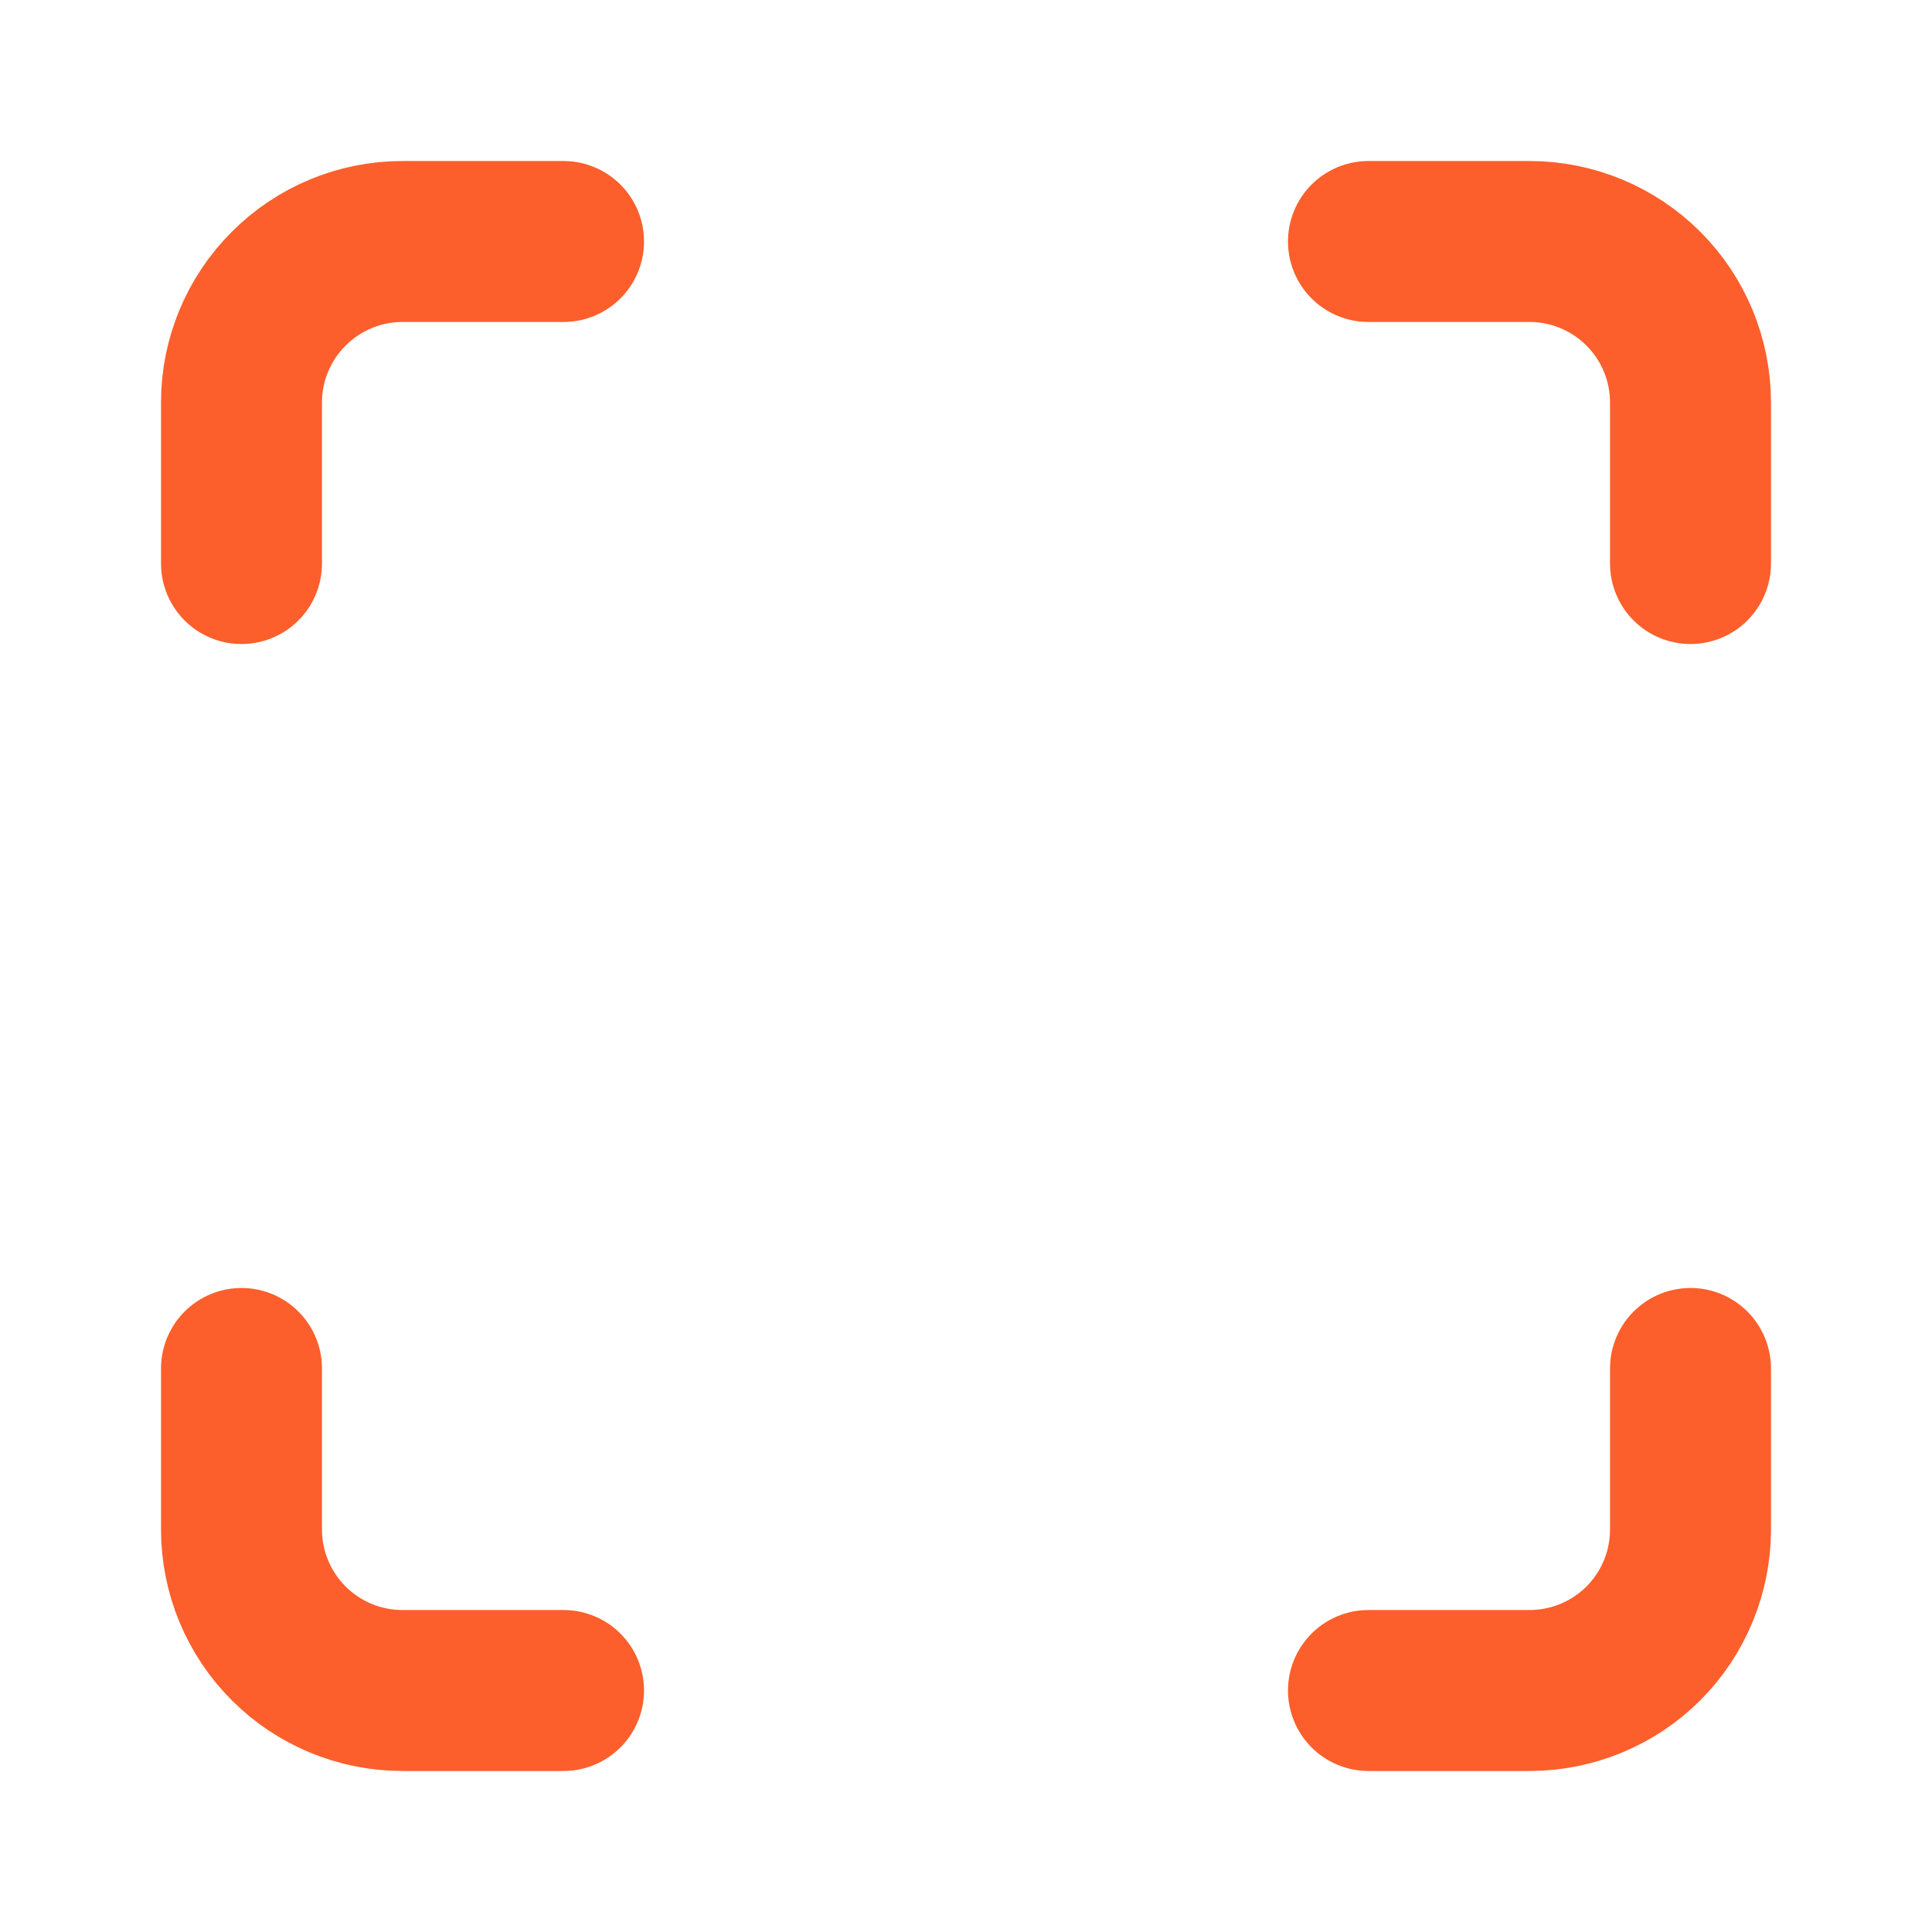
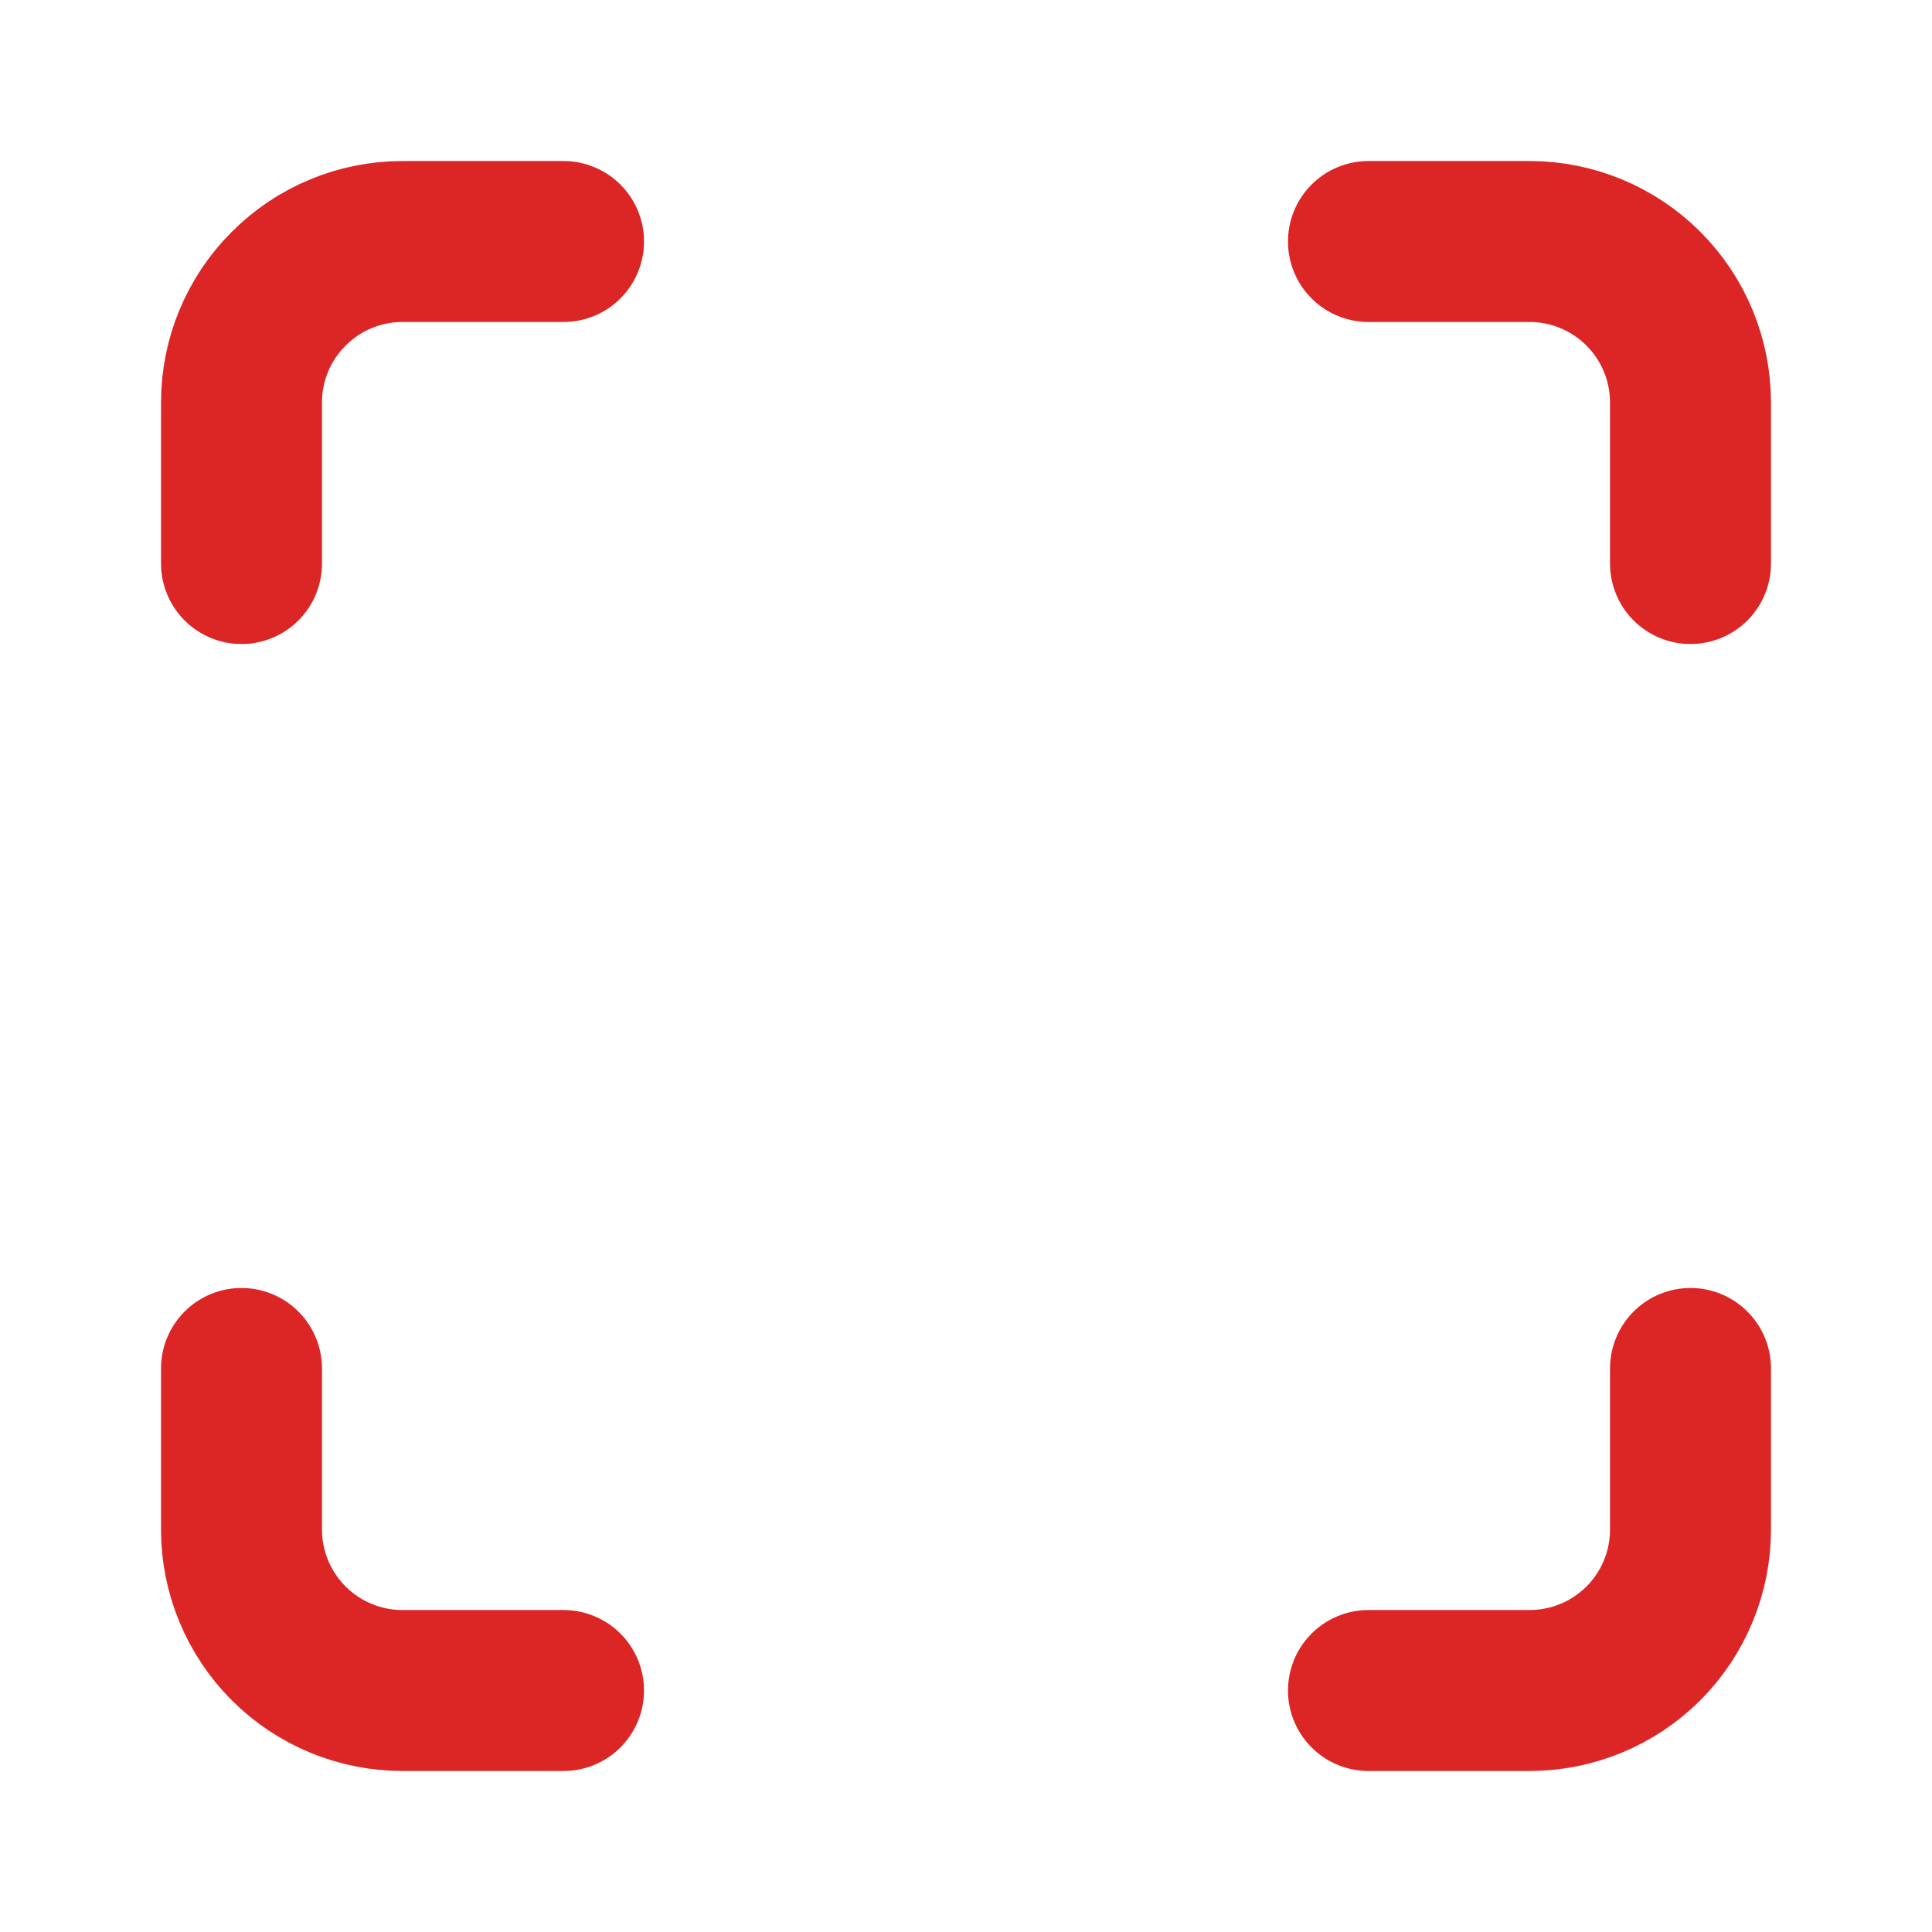
<svg xmlns="http://www.w3.org/2000/svg" width="16" height="16" viewBox="0 0 16 16" fill="none">
-   <path d="M2 4.667V3.333C2 2.98 2.14 2.641 2.391 2.391C2.641 2.14 2.98 2 3.333 2H4.667M11.333 2H12.667C13.02 2 13.359 2.14 13.61 2.391C13.86 2.641 14 2.98 14 3.333V4.667M14 11.333V12.667C14 13.02 13.86 13.359 13.61 13.61C13.359 13.86 13.02 14 12.667 14H11.333M4.667 14H3.333C2.98 14 2.641 13.86 2.391 13.61C2.14 13.359 2 13.02 2 12.667V11.333" stroke="#FC5F2B" stroke-width="1.333" stroke-linecap="round" stroke-linejoin="round" />
+   <path d="M2 4.667V3.333C2 2.98 2.14 2.641 2.391 2.391C2.641 2.14 2.98 2 3.333 2H4.667M11.333 2H12.667C13.02 2 13.359 2.14 13.61 2.391C13.86 2.641 14 2.98 14 3.333V4.667M14 11.333V12.667C14 13.02 13.86 13.359 13.61 13.61C13.359 13.86 13.02 14 12.667 14H11.333M4.667 14H3.333C2.98 14 2.641 13.86 2.391 13.61C2.14 13.359 2 13.02 2 12.667V11.333" stroke="#dc2626" stroke-width="1.333" stroke-linecap="round" stroke-linejoin="round" />
</svg>
